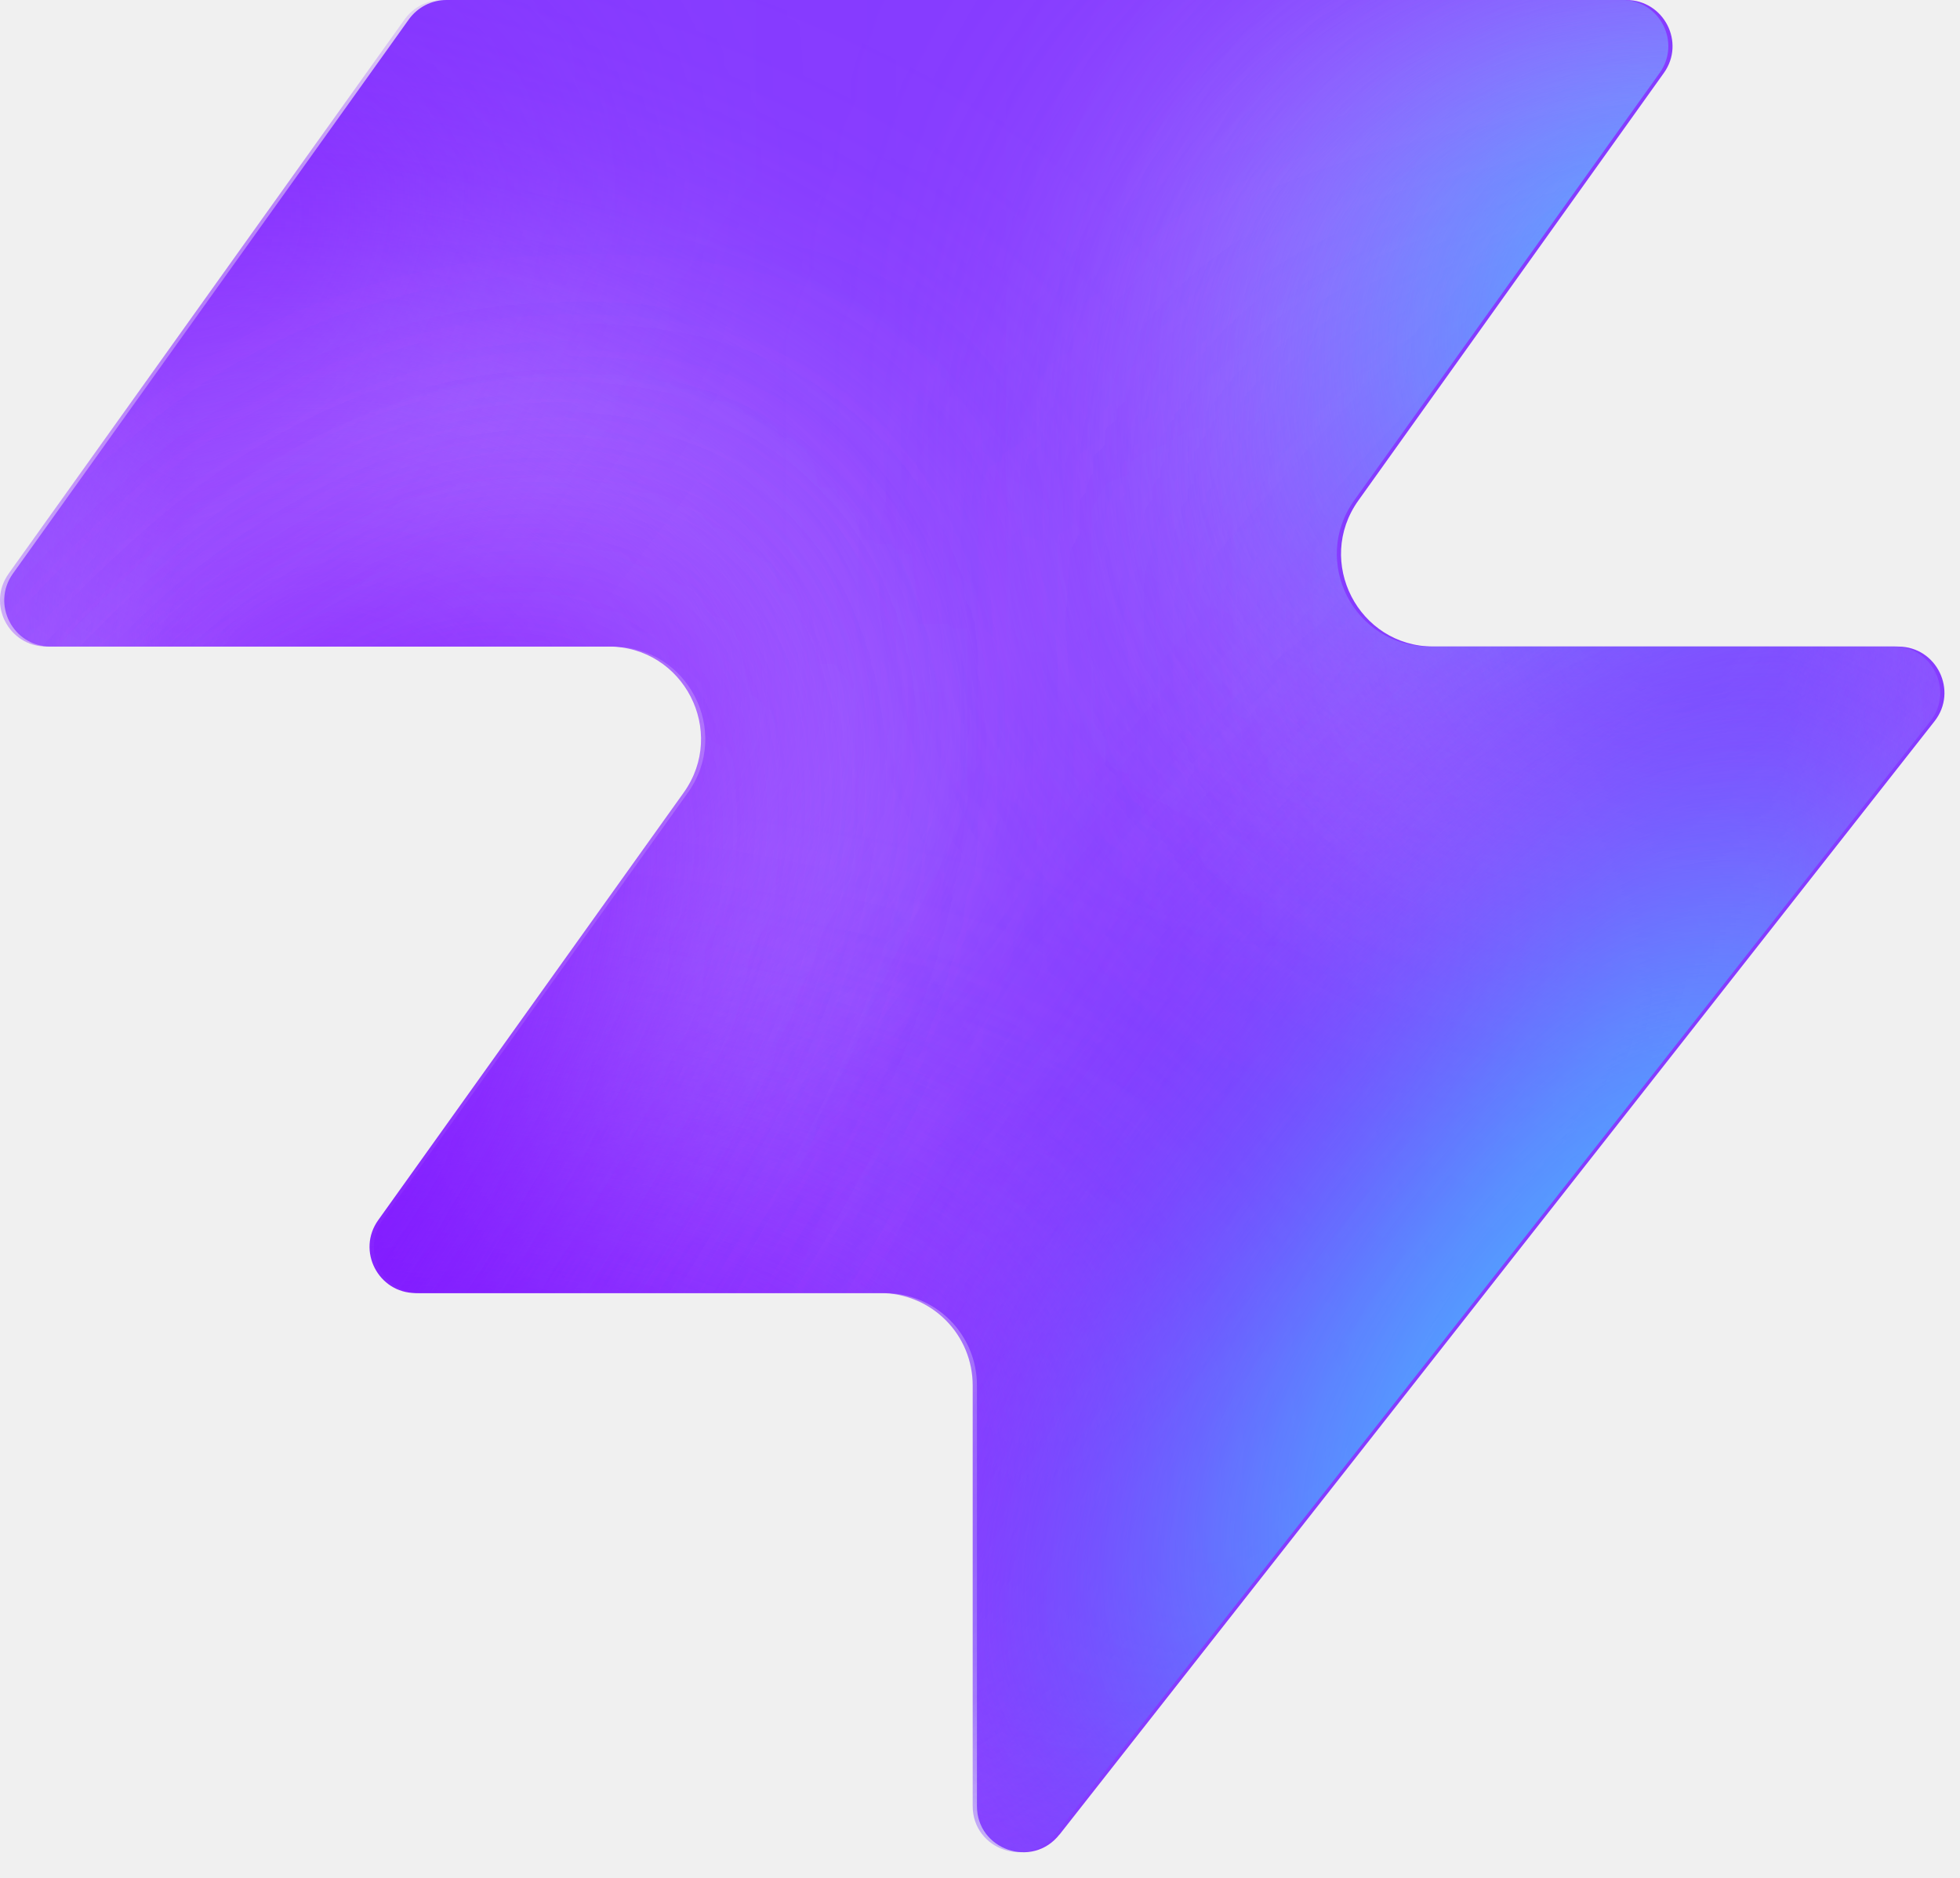
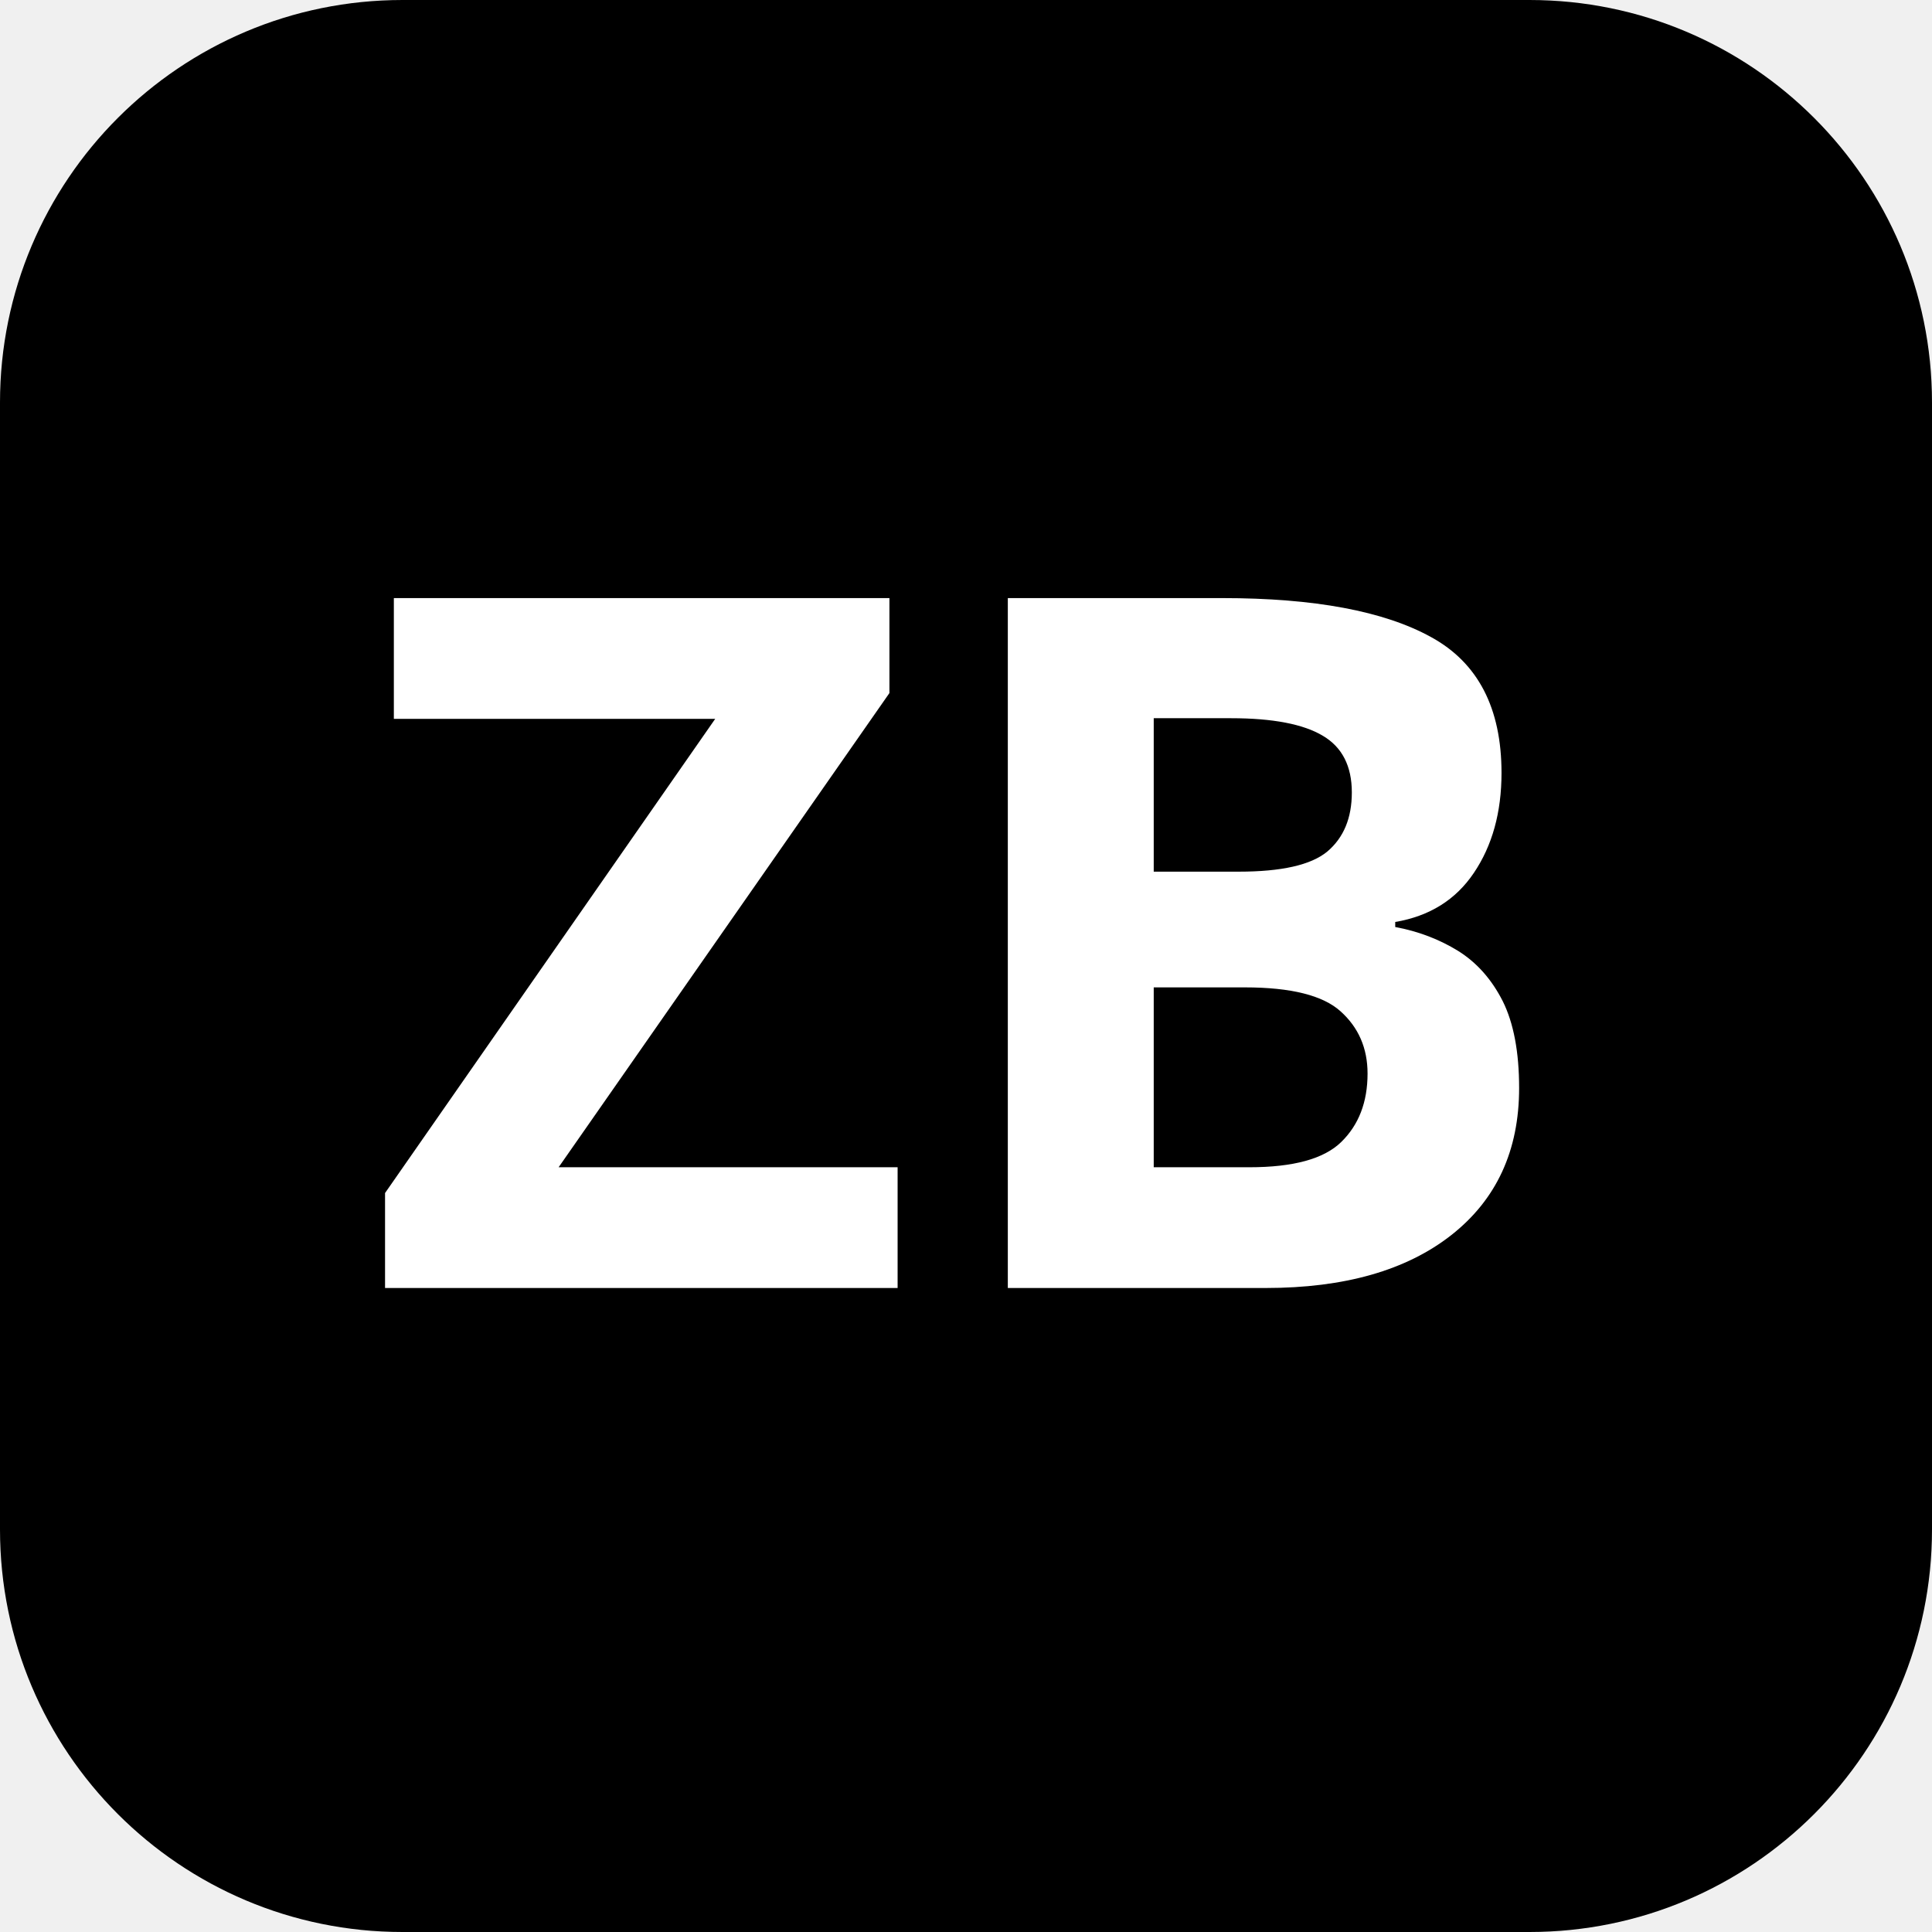
- <svg xmlns="http://www.w3.org/2000/svg" width="48" height="46" fill="none" viewBox="0 0 48 46">
-   <path fill="#863bff" d="M25.946 44.938c-.664.845-2.021.375-2.021-.698V33.937a2.26 2.26 0 0 0-2.262-2.262H10.287c-.92 0-1.456-1.04-.92-1.788l7.48-10.471c1.07-1.497 0-3.578-1.842-3.578H1.237c-.92 0-1.456-1.04-.92-1.788L10.013.474c.214-.297.556-.474.92-.474h28.894c.92 0 1.456 1.04.92 1.788l-7.48 10.471c-1.07 1.498 0 3.579 1.842 3.579h11.377c.943 0 1.473 1.088.89 1.83L25.947 44.94z" style="fill:#863bff;fill:color(display-p3 .525 .23 1);fill-opacity:1" />
-   <mask id="a" width="48" height="46" x="0" y="0" maskUnits="userSpaceOnUse" style="mask-type:alpha">
-     <path fill="#000" d="M25.842 44.938c-.664.844-2.021.375-2.021-.698V33.937a2.26 2.26 0 0 0-2.262-2.262H10.183c-.92 0-1.456-1.04-.92-1.788l7.48-10.471c1.07-1.498 0-3.579-1.842-3.579H1.133c-.92 0-1.456-1.04-.92-1.787L9.91.473c.214-.297.556-.474.92-.474h28.894c.92 0 1.456 1.04.92 1.788l-7.48 10.471c-1.07 1.498 0 3.578 1.842 3.578h11.377c.943 0 1.473 1.088.89 1.832L25.843 44.94z" style="fill:#000;fill-opacity:1" />
-   </mask>
-   <g mask="url(#a)">
-     <g filter="url(#b)">
-       <ellipse cx="5.508" cy="14.704" fill="#ede6ff" rx="5.508" ry="14.704" style="fill:#ede6ff;fill:color(display-p3 .927 .903 1);fill-opacity:1" transform="matrix(.00324 1 1 -.00324 -4.47 31.516)" />
-     </g>
-     <g filter="url(#c)">
-       <ellipse cx="10.399" cy="29.851" fill="#ede6ff" rx="10.399" ry="29.851" style="fill:#ede6ff;fill:color(display-p3 .927 .903 1);fill-opacity:1" transform="matrix(.00324 1 1 -.00324 -39.328 7.883)" />
-     </g>
-     <g filter="url(#d)">
-       <ellipse cx="5.508" cy="30.487" fill="#7e14ff" rx="5.508" ry="30.487" style="fill:#7e14ff;fill:color(display-p3 .492 .077 1);fill-opacity:1" transform="rotate(89.814 -25.913 -14.639)scale(1 -1)" />
-     </g>
-     <g filter="url(#e)">
-       <ellipse cx="5.508" cy="30.599" fill="#7e14ff" rx="5.508" ry="30.599" style="fill:#7e14ff;fill:color(display-p3 .492 .077 1);fill-opacity:1" transform="rotate(89.814 -32.644 -3.334)scale(1 -1)" />
-     </g>
-     <g filter="url(#f)">
-       <ellipse cx="5.508" cy="30.599" fill="#7e14ff" rx="5.508" ry="30.599" style="fill:#7e14ff;fill:color(display-p3 .492 .077 1);fill-opacity:1" transform="matrix(.00324 1 1 -.00324 -34.34 30.47)" />
-     </g>
-     <g filter="url(#g)">
-       <ellipse cx="14.072" cy="22.078" fill="#ede6ff" rx="14.072" ry="22.078" style="fill:#ede6ff;fill:color(display-p3 .927 .903 1);fill-opacity:1" transform="rotate(93.35 24.506 48.493)scale(-1 1)" />
-     </g>
-     <g filter="url(#h)">
-       <ellipse cx="3.47" cy="21.501" fill="#7e14ff" rx="3.47" ry="21.501" style="fill:#7e14ff;fill:color(display-p3 .492 .077 1);fill-opacity:1" transform="rotate(89.009 28.708 47.59)scale(-1 1)" />
-     </g>
-     <g filter="url(#i)">
-       <ellipse cx="3.47" cy="21.501" fill="#7e14ff" rx="3.47" ry="21.501" style="fill:#7e14ff;fill:color(display-p3 .492 .077 1);fill-opacity:1" transform="rotate(89.009 28.708 47.59)scale(-1 1)" />
-     </g>
-     <g filter="url(#j)">
-       <ellipse cx=".387" cy="8.972" fill="#7e14ff" rx="4.407" ry="29.108" style="fill:#7e14ff;fill:color(display-p3 .492 .077 1);fill-opacity:1" transform="rotate(39.51 .387 8.972)" />
-     </g>
-     <g filter="url(#k)">
-       <ellipse cx="47.523" cy="-6.092" fill="#7e14ff" rx="4.407" ry="29.108" style="fill:#7e14ff;fill:color(display-p3 .492 .077 1);fill-opacity:1" transform="rotate(37.892 47.523 -6.092)" />
-     </g>
-     <g filter="url(#l)">
-       <ellipse cx="41.412" cy="6.333" fill="#47bfff" rx="5.971" ry="9.665" style="fill:#47bfff;fill:color(display-p3 .28 .748 1);fill-opacity:1" transform="rotate(37.892 41.412 6.333)" />
-     </g>
-     <g filter="url(#m)">
-       <ellipse cx="-1.879" cy="38.332" fill="#7e14ff" rx="4.407" ry="29.108" style="fill:#7e14ff;fill:color(display-p3 .492 .077 1);fill-opacity:1" transform="rotate(37.892 -1.88 38.332)" />
-     </g>
-     <g filter="url(#n)">
-       <ellipse cx="-1.879" cy="38.332" fill="#7e14ff" rx="4.407" ry="29.108" style="fill:#7e14ff;fill:color(display-p3 .492 .077 1);fill-opacity:1" transform="rotate(37.892 -1.88 38.332)" />
-     </g>
-     <g filter="url(#o)">
-       <ellipse cx="35.651" cy="29.907" fill="#7e14ff" rx="4.407" ry="29.108" style="fill:#7e14ff;fill:color(display-p3 .492 .077 1);fill-opacity:1" transform="rotate(37.892 35.651 29.907)" />
-     </g>
-     <g filter="url(#p)">
-       <ellipse cx="38.418" cy="32.4" fill="#47bfff" rx="5.971" ry="15.297" style="fill:#47bfff;fill:color(display-p3 .28 .748 1);fill-opacity:1" transform="rotate(37.892 38.418 32.4)" />
-     </g>
-   </g>
-   <defs>
-     <filter id="b" width="60.045" height="41.654" x="-19.77" y="16.149" color-interpolation-filters="sRGB" filterUnits="userSpaceOnUse">
-       <feFlood flood-opacity="0" result="BackgroundImageFix" />
-       <feBlend in="SourceGraphic" in2="BackgroundImageFix" result="shape" />
-       <feGaussianBlur result="effect1_foregroundBlur_2002_17158" stdDeviation="7.659" />
-     </filter>
-     <filter id="c" width="90.34" height="51.437" x="-54.613" y="-7.533" color-interpolation-filters="sRGB" filterUnits="userSpaceOnUse">
-       <feFlood flood-opacity="0" result="BackgroundImageFix" />
-       <feBlend in="SourceGraphic" in2="BackgroundImageFix" result="shape" />
-       <feGaussianBlur result="effect1_foregroundBlur_2002_17158" stdDeviation="7.659" />
-     </filter>
-     <filter id="d" width="79.355" height="29.4" x="-49.64" y="2.03" color-interpolation-filters="sRGB" filterUnits="userSpaceOnUse">
-       <feFlood flood-opacity="0" result="BackgroundImageFix" />
-       <feBlend in="SourceGraphic" in2="BackgroundImageFix" result="shape" />
-       <feGaussianBlur result="effect1_foregroundBlur_2002_17158" stdDeviation="4.596" />
-     </filter>
-     <filter id="e" width="79.579" height="29.4" x="-45.045" y="20.029" color-interpolation-filters="sRGB" filterUnits="userSpaceOnUse">
-       <feFlood flood-opacity="0" result="BackgroundImageFix" />
-       <feBlend in="SourceGraphic" in2="BackgroundImageFix" result="shape" />
-       <feGaussianBlur result="effect1_foregroundBlur_2002_17158" stdDeviation="4.596" />
-     </filter>
-     <filter id="f" width="79.579" height="29.4" x="-43.513" y="21.178" color-interpolation-filters="sRGB" filterUnits="userSpaceOnUse">
-       <feFlood flood-opacity="0" result="BackgroundImageFix" />
-       <feBlend in="SourceGraphic" in2="BackgroundImageFix" result="shape" />
-       <feGaussianBlur result="effect1_foregroundBlur_2002_17158" stdDeviation="4.596" />
-     </filter>
-     <filter id="g" width="74.749" height="58.852" x="15.756" y="-17.901" color-interpolation-filters="sRGB" filterUnits="userSpaceOnUse">
-       <feFlood flood-opacity="0" result="BackgroundImageFix" />
-       <feBlend in="SourceGraphic" in2="BackgroundImageFix" result="shape" />
-       <feGaussianBlur result="effect1_foregroundBlur_2002_17158" stdDeviation="7.659" />
-     </filter>
-     <filter id="h" width="61.377" height="25.362" x="23.548" y="2.284" color-interpolation-filters="sRGB" filterUnits="userSpaceOnUse">
-       <feFlood flood-opacity="0" result="BackgroundImageFix" />
-       <feBlend in="SourceGraphic" in2="BackgroundImageFix" result="shape" />
-       <feGaussianBlur result="effect1_foregroundBlur_2002_17158" stdDeviation="4.596" />
-     </filter>
-     <filter id="i" width="61.377" height="25.362" x="23.548" y="2.284" color-interpolation-filters="sRGB" filterUnits="userSpaceOnUse">
-       <feFlood flood-opacity="0" result="BackgroundImageFix" />
-       <feBlend in="SourceGraphic" in2="BackgroundImageFix" result="shape" />
-       <feGaussianBlur result="effect1_foregroundBlur_2002_17158" stdDeviation="4.596" />
-     </filter>
-     <filter id="j" width="56.045" height="63.649" x="-27.636" y="-22.853" color-interpolation-filters="sRGB" filterUnits="userSpaceOnUse">
-       <feFlood flood-opacity="0" result="BackgroundImageFix" />
-       <feBlend in="SourceGraphic" in2="BackgroundImageFix" result="shape" />
-       <feGaussianBlur result="effect1_foregroundBlur_2002_17158" stdDeviation="4.596" />
-     </filter>
-     <filter id="k" width="54.814" height="64.646" x="20.116" y="-38.415" color-interpolation-filters="sRGB" filterUnits="userSpaceOnUse">
-       <feFlood flood-opacity="0" result="BackgroundImageFix" />
-       <feBlend in="SourceGraphic" in2="BackgroundImageFix" result="shape" />
-       <feGaussianBlur result="effect1_foregroundBlur_2002_17158" stdDeviation="4.596" />
-     </filter>
-     <filter id="l" width="33.541" height="35.313" x="24.641" y="-11.323" color-interpolation-filters="sRGB" filterUnits="userSpaceOnUse">
-       <feFlood flood-opacity="0" result="BackgroundImageFix" />
-       <feBlend in="SourceGraphic" in2="BackgroundImageFix" result="shape" />
-       <feGaussianBlur result="effect1_foregroundBlur_2002_17158" stdDeviation="4.596" />
-     </filter>
-     <filter id="m" width="54.814" height="64.646" x="-29.286" y="6.009" color-interpolation-filters="sRGB" filterUnits="userSpaceOnUse">
-       <feFlood flood-opacity="0" result="BackgroundImageFix" />
-       <feBlend in="SourceGraphic" in2="BackgroundImageFix" result="shape" />
-       <feGaussianBlur result="effect1_foregroundBlur_2002_17158" stdDeviation="4.596" />
-     </filter>
-     <filter id="n" width="54.814" height="64.646" x="-29.286" y="6.009" color-interpolation-filters="sRGB" filterUnits="userSpaceOnUse">
-       <feFlood flood-opacity="0" result="BackgroundImageFix" />
-       <feBlend in="SourceGraphic" in2="BackgroundImageFix" result="shape" />
-       <feGaussianBlur result="effect1_foregroundBlur_2002_17158" stdDeviation="4.596" />
-     </filter>
-     <filter id="o" width="54.814" height="64.646" x="8.244" y="-2.416" color-interpolation-filters="sRGB" filterUnits="userSpaceOnUse">
-       <feFlood flood-opacity="0" result="BackgroundImageFix" />
-       <feBlend in="SourceGraphic" in2="BackgroundImageFix" result="shape" />
-       <feGaussianBlur result="effect1_foregroundBlur_2002_17158" stdDeviation="4.596" />
-     </filter>
-     <filter id="p" width="39.409" height="43.623" x="18.713" y="10.588" color-interpolation-filters="sRGB" filterUnits="userSpaceOnUse">
-       <feFlood flood-opacity="0" result="BackgroundImageFix" />
-       <feBlend in="SourceGraphic" in2="BackgroundImageFix" result="shape" />
-       <feGaussianBlur result="effect1_foregroundBlur_2002_17158" stdDeviation="4.596" />
-     </filter>
-   </defs>
+ <svg xmlns="http://www.w3.org/2000/svg" width="48" height="48" viewBox="0 0 48 48">
+   <rect width="48" height="48" rx="10" fill="#000" />
+   <text x="24" y="32" font-family="system-ui,sans-serif" font-size="24" font-weight="700" fill="#fff" text-anchor="middle">ZB</text>
</svg>
